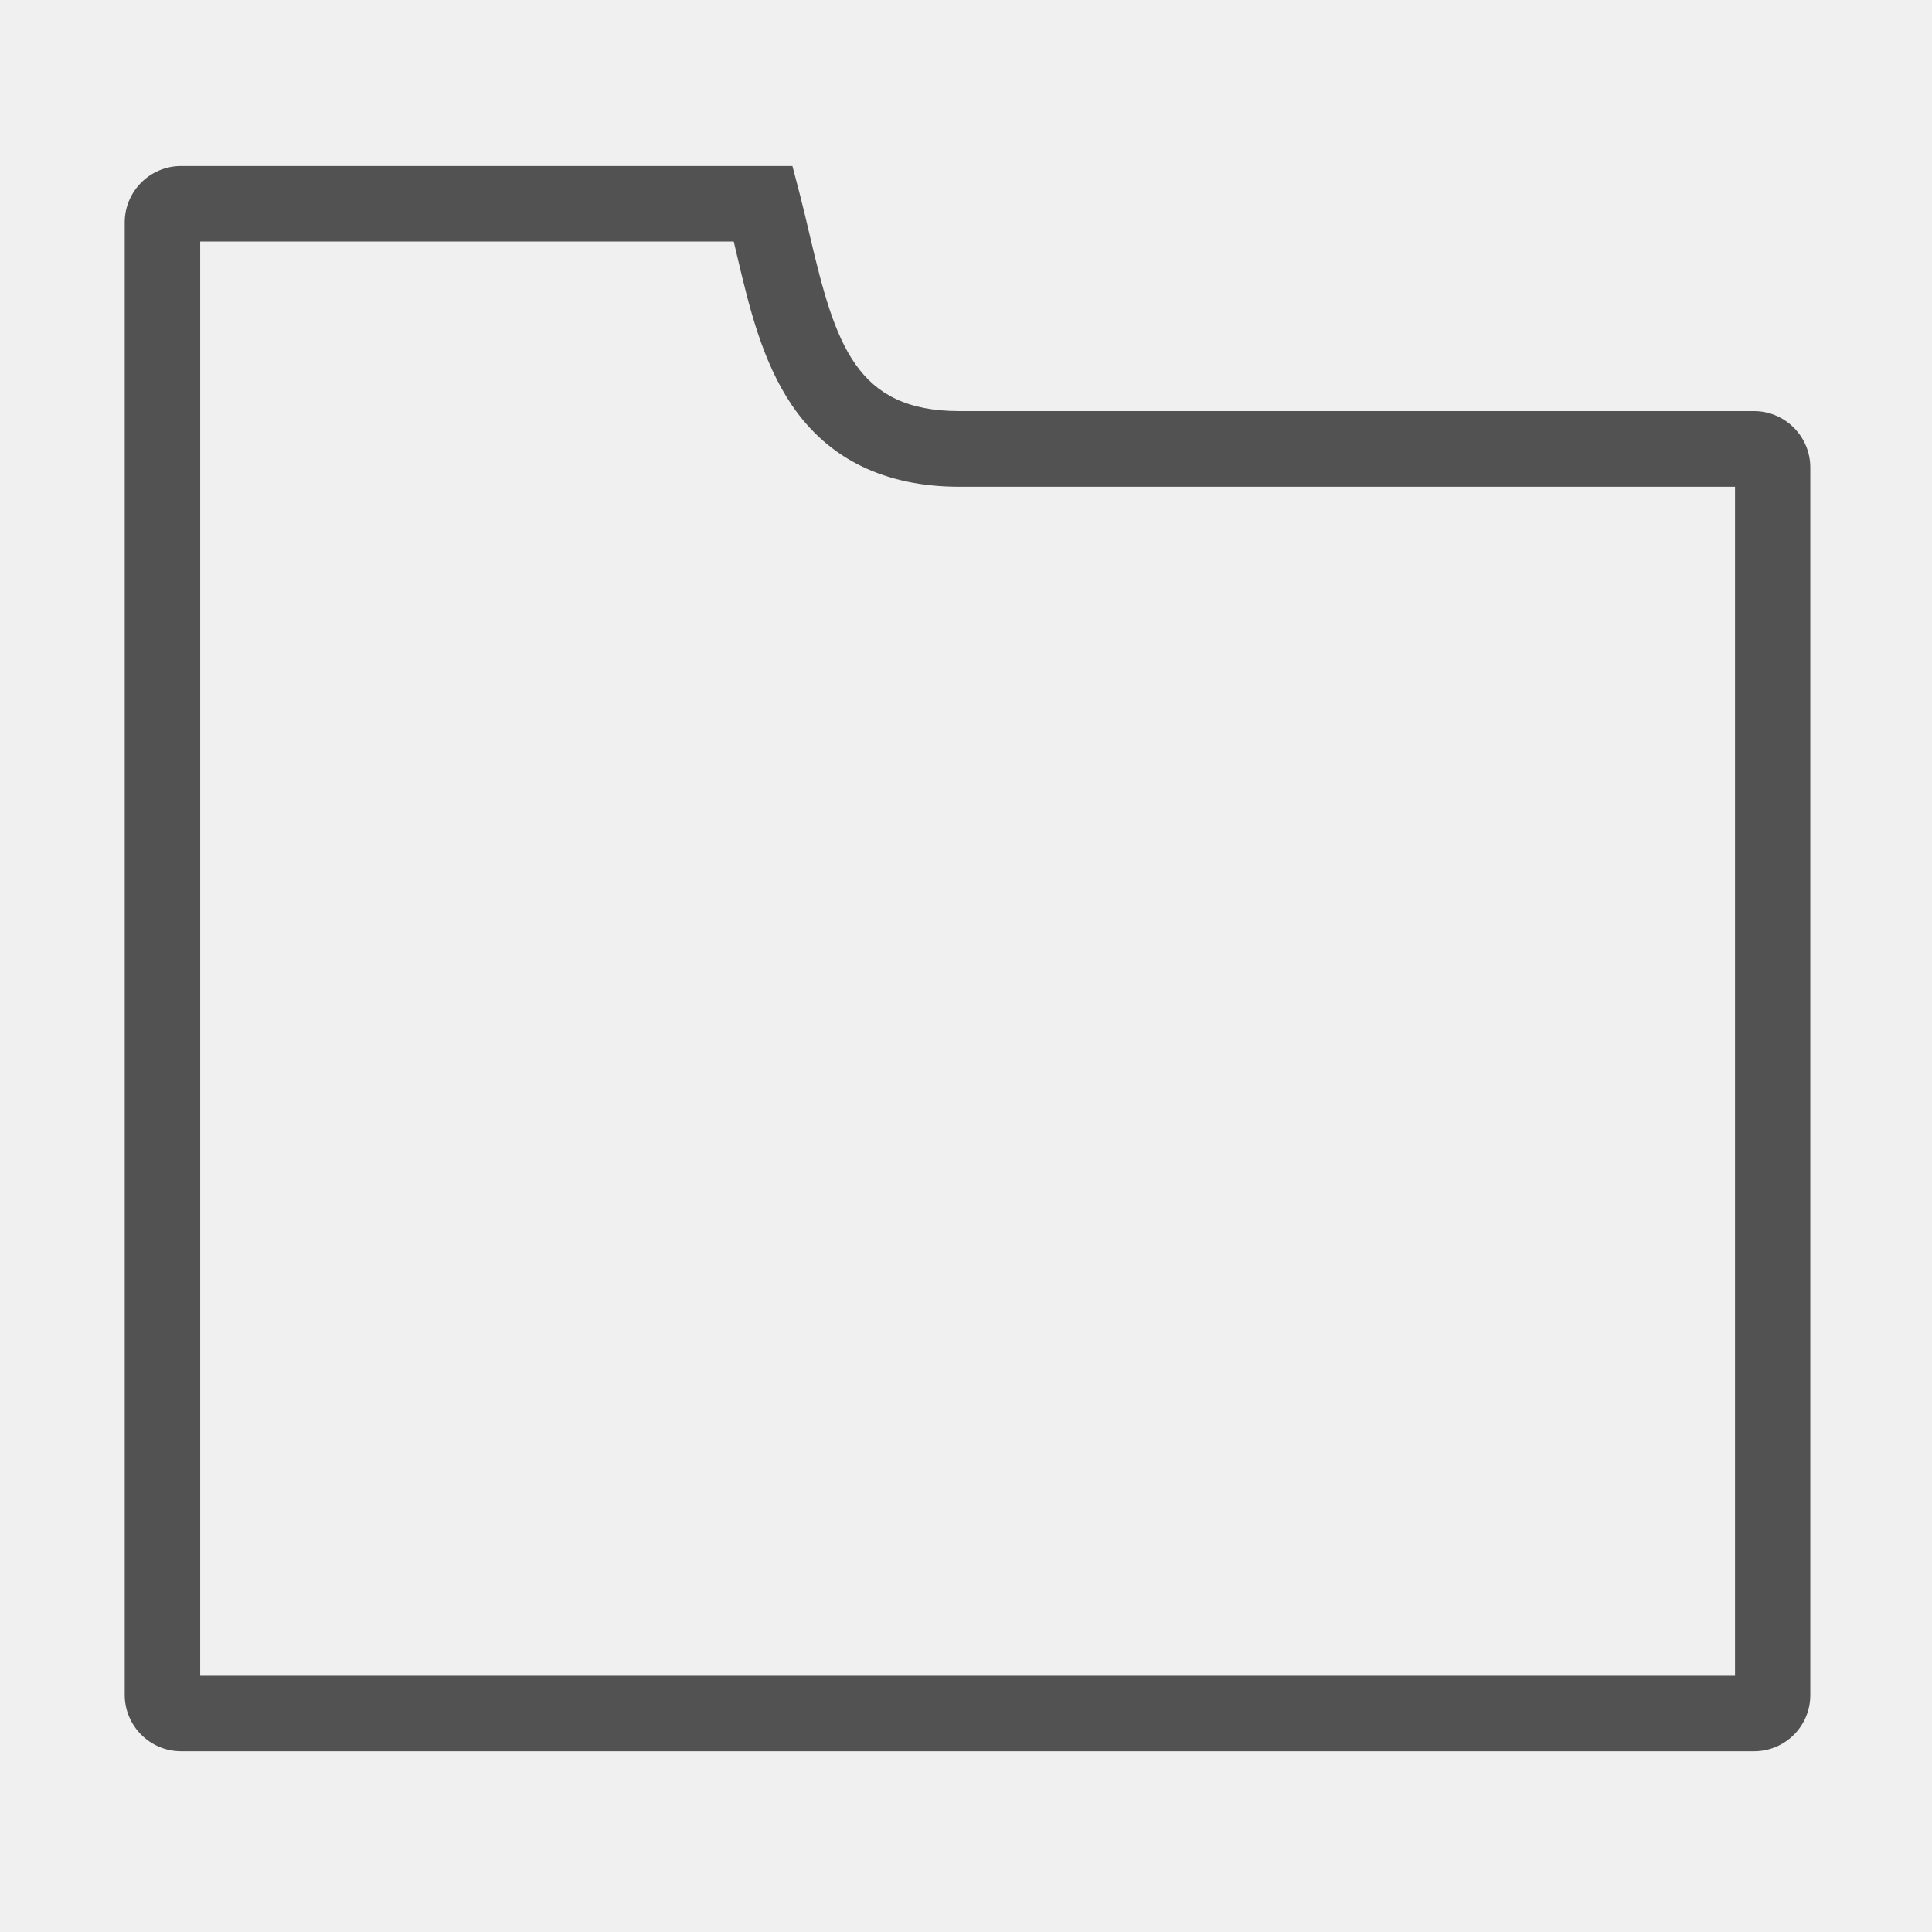
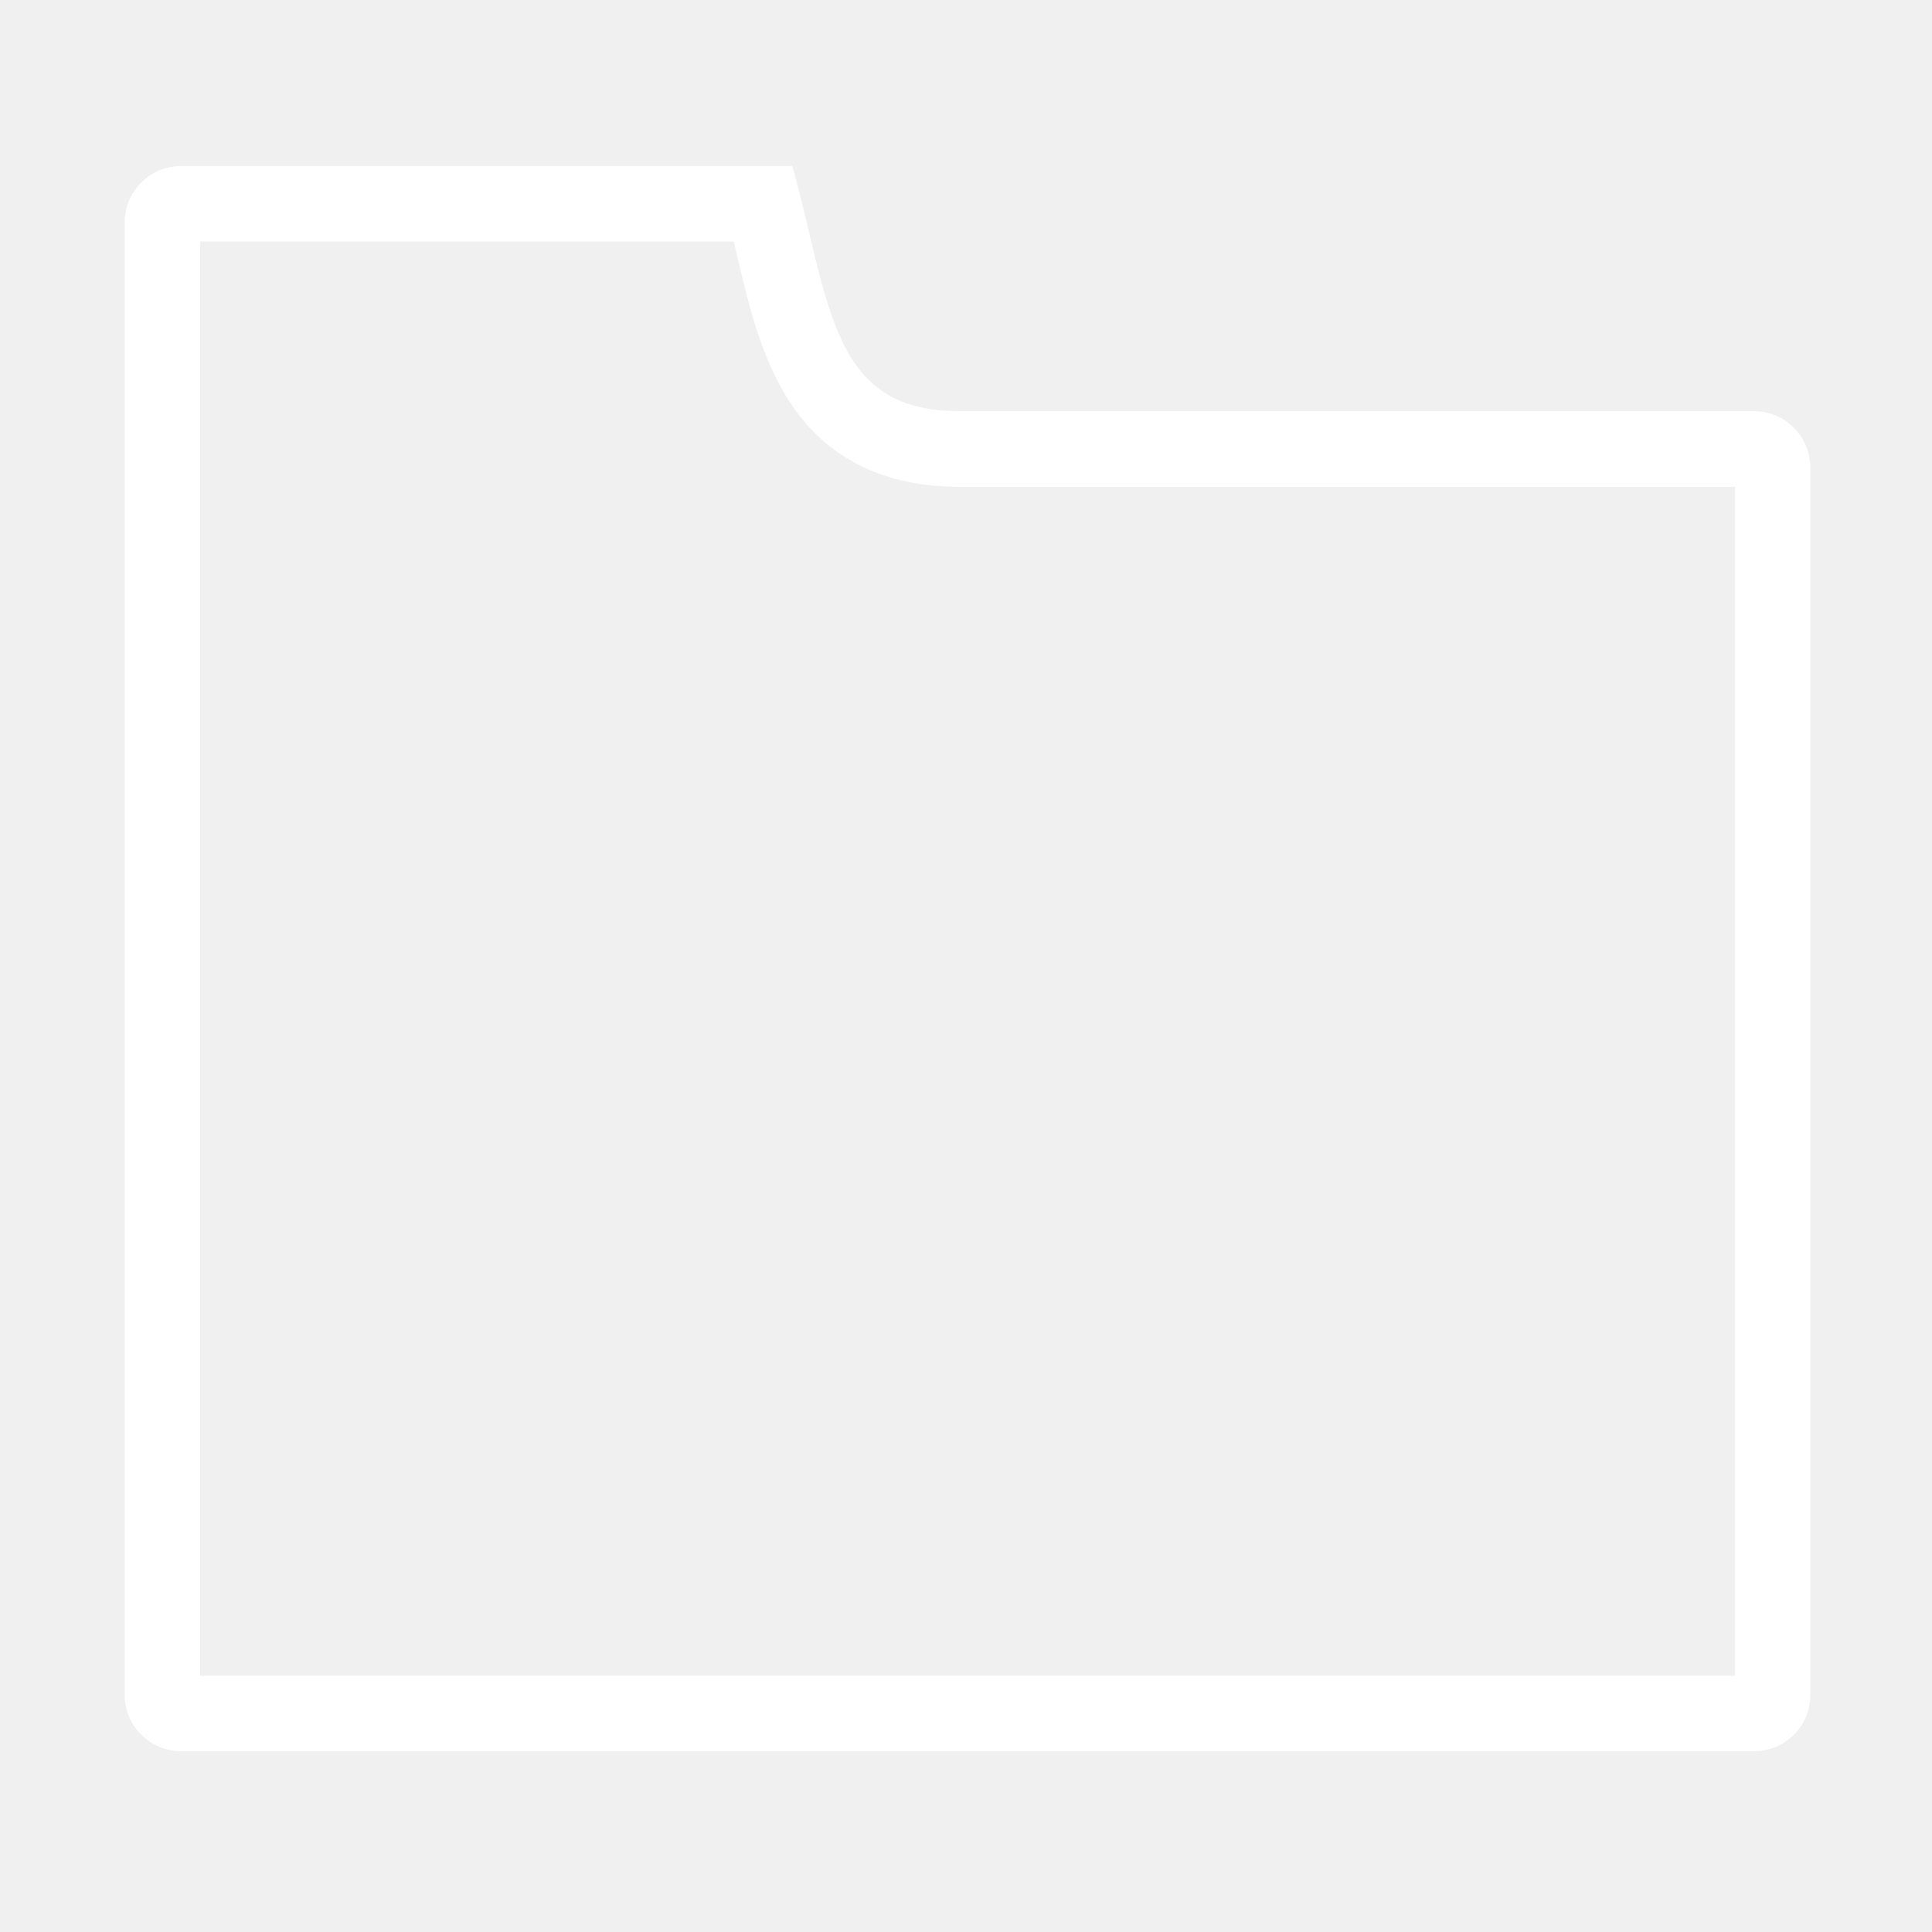
<svg xmlns="http://www.w3.org/2000/svg" t="1601037410646" class="icon" viewBox="0 0 1024 1024" version="1.1" p-id="6008" width="512" height="512">
  <defs>
    <style type="text/css" />
  </defs>
-   <path d="M929.7 928.2H96c-16.5 0-29.9-13.4-29.9-29.9V117.9C66.1 101.4 79.5 88 96 88h324l3.9 14.9c1.9 7.4 3.7 15 5.4 22.3 13.5 57.5 24.5 92.7 79.1 92.7h421.2c16.5 0 29.9 13.4 29.9 29.9v650.5c0.1 16.5-13.3 29.9-29.8 29.9z m-823.6-40h813.5V258H508.5c-39.3 0-69.2-14.5-88.7-43.1-16-23.6-22.8-52.5-29.4-80.5-0.5-2.2-1-4.3-1.5-6.4H106.1v760.2z" p-id="6009" data-spm-anchor-id="a313x.7781069.0.i4" class="selected" fill="#525252" />
+   <path d="M929.7 928.2H96c-16.5 0-29.9-13.4-29.9-29.9V117.9C66.1 101.4 79.5 88 96 88h324l3.9 14.9c1.9 7.4 3.7 15 5.4 22.3 13.5 57.5 24.5 92.7 79.1 92.7h421.2c16.5 0 29.9 13.4 29.9 29.9v650.5c0.1 16.5-13.3 29.9-29.8 29.9z m-823.6-40h813.5V258H508.5c-39.3 0-69.2-14.5-88.7-43.1-16-23.6-22.8-52.5-29.4-80.5-0.5-2.2-1-4.3-1.5-6.4H106.1v760.2z" p-id="6009" data-spm-anchor-id="a313x.7781069.0.i4" class="selected" fill="#fff" />
</svg>
